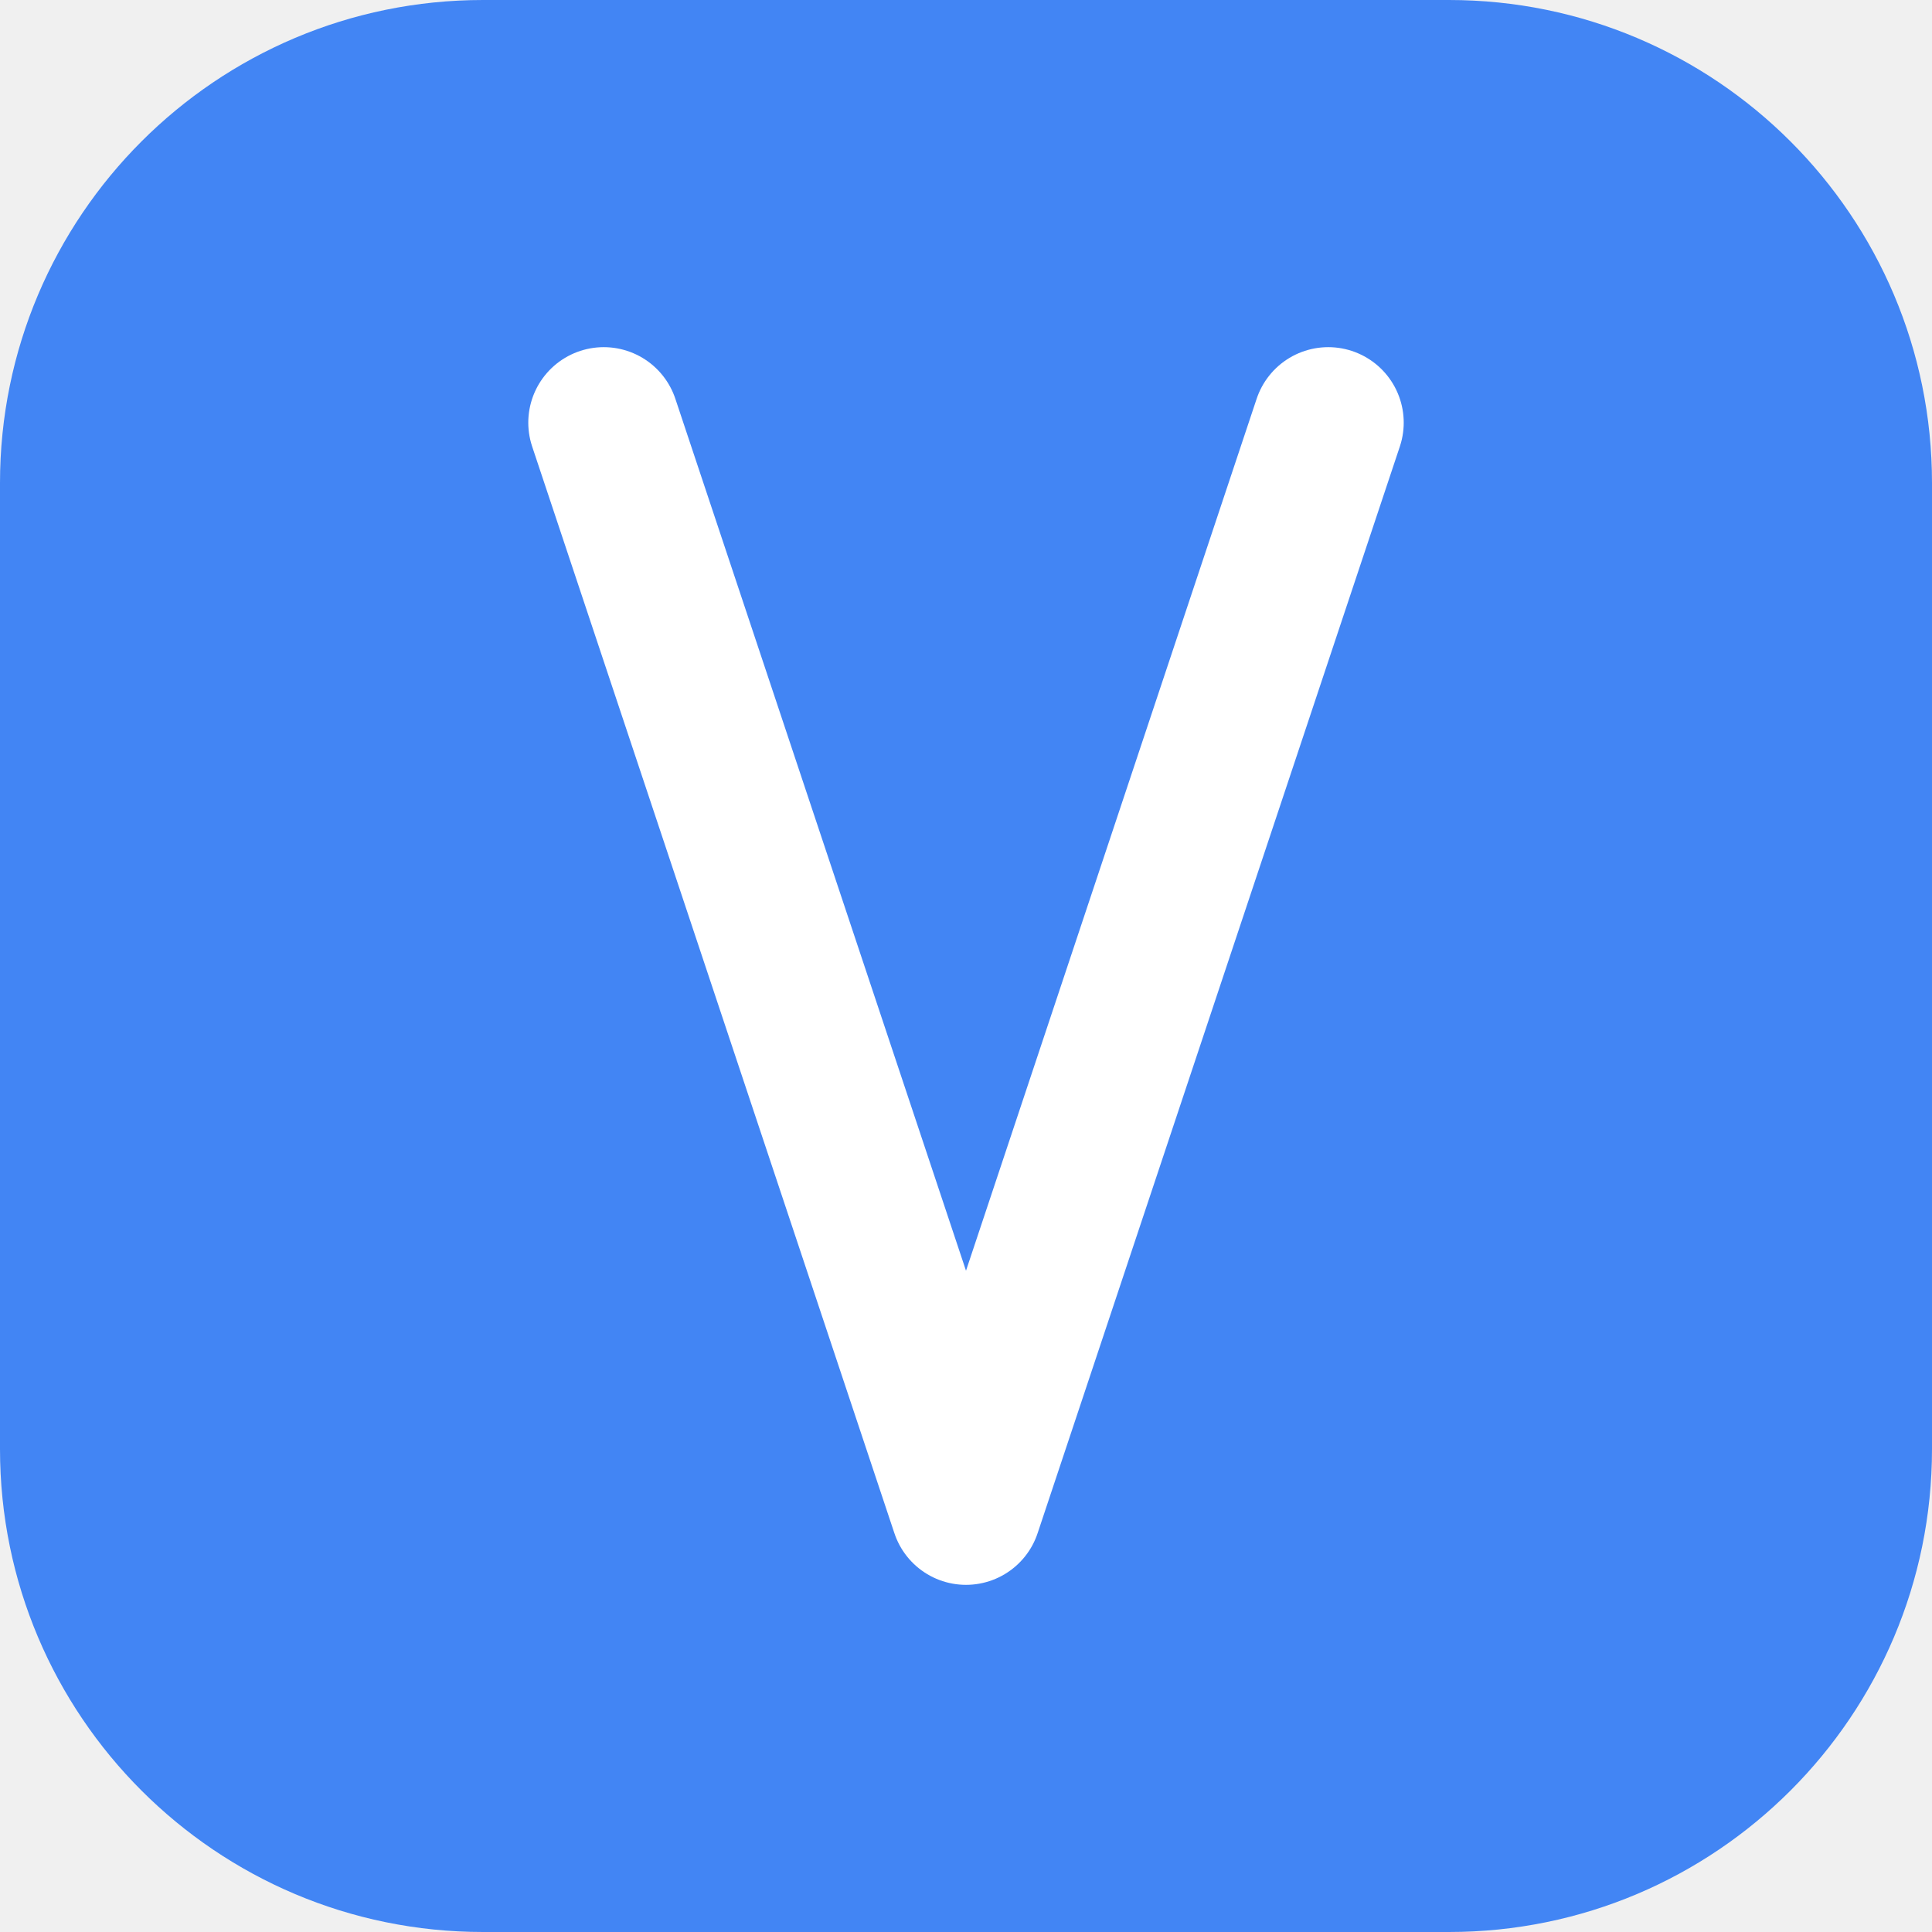
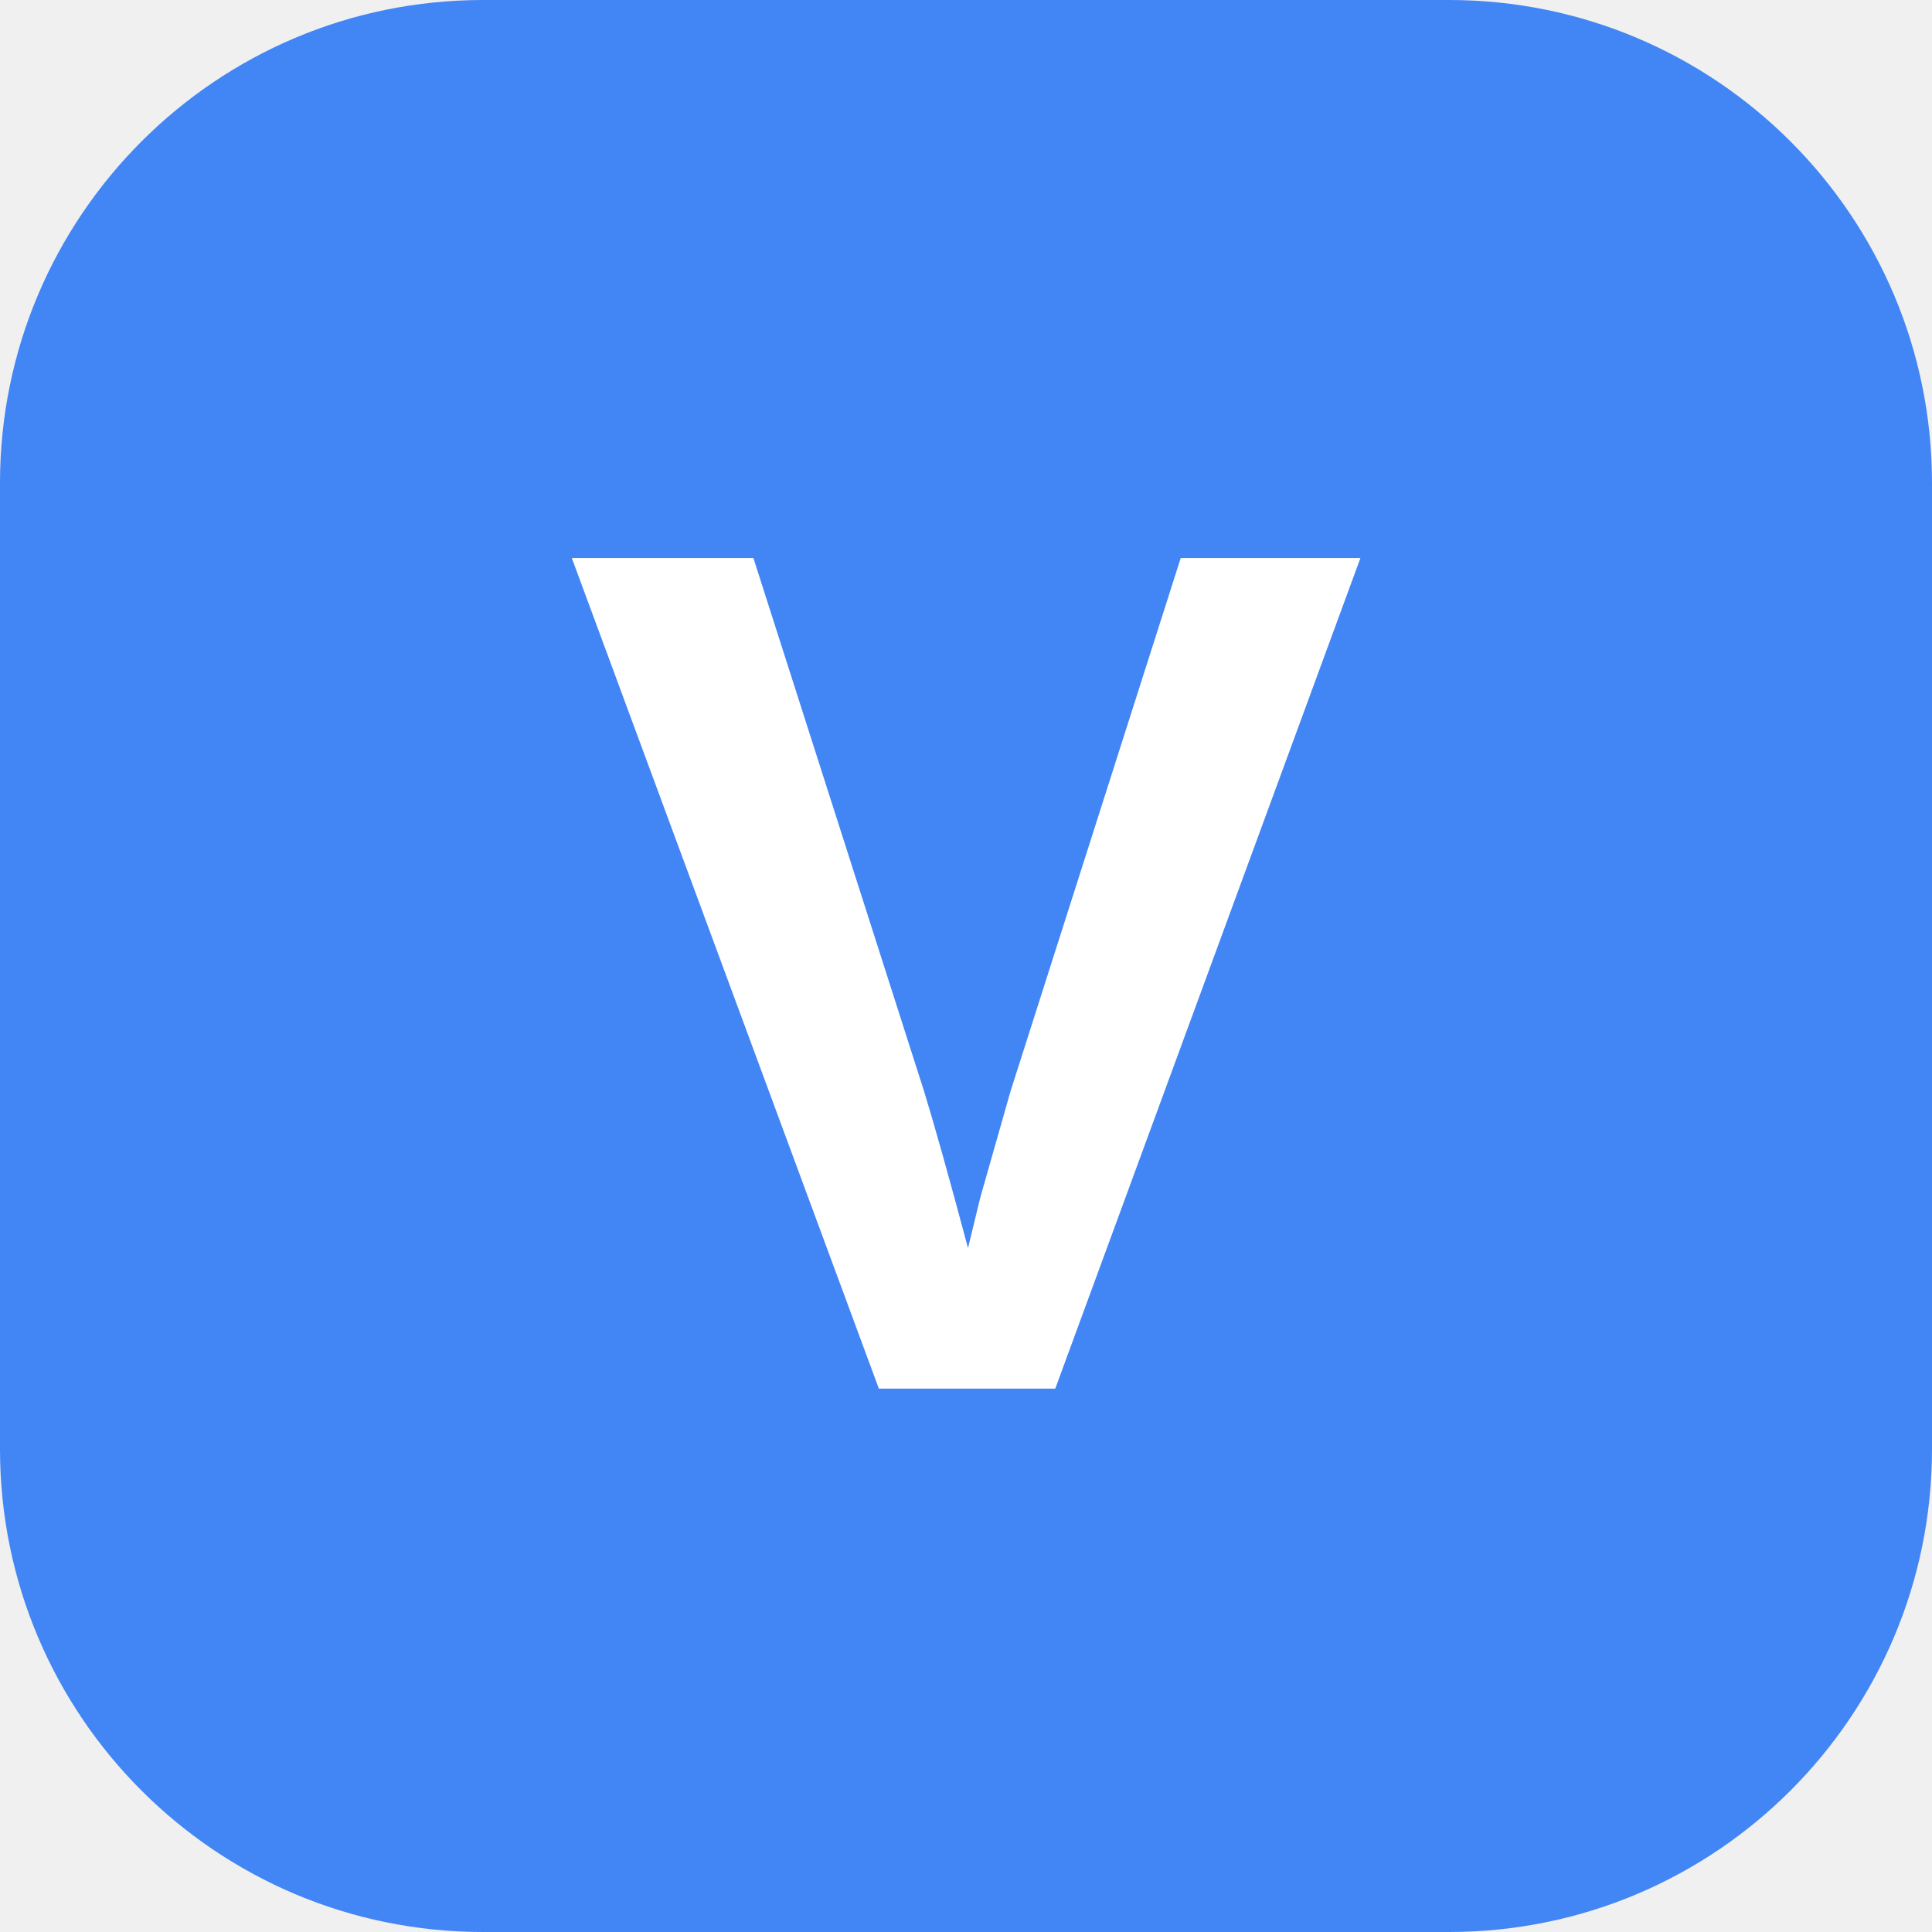
<svg xmlns="http://www.w3.org/2000/svg" viewBox="0 0 64 64">
  <rect width="64" height="64" rx="16" fill="#4285F4" />
-   <path d="m20 14 12 36 12-36" fill="none" stroke="#fff" stroke-width="5" stroke-linecap="round" stroke-linejoin="round" />
+   <text x="32" y="46" text-anchor="middle" fill="#fff" font-family="Arial, Helvetica, sans-serif" font-size="40" font-weight="700">V</text>
</svg>
